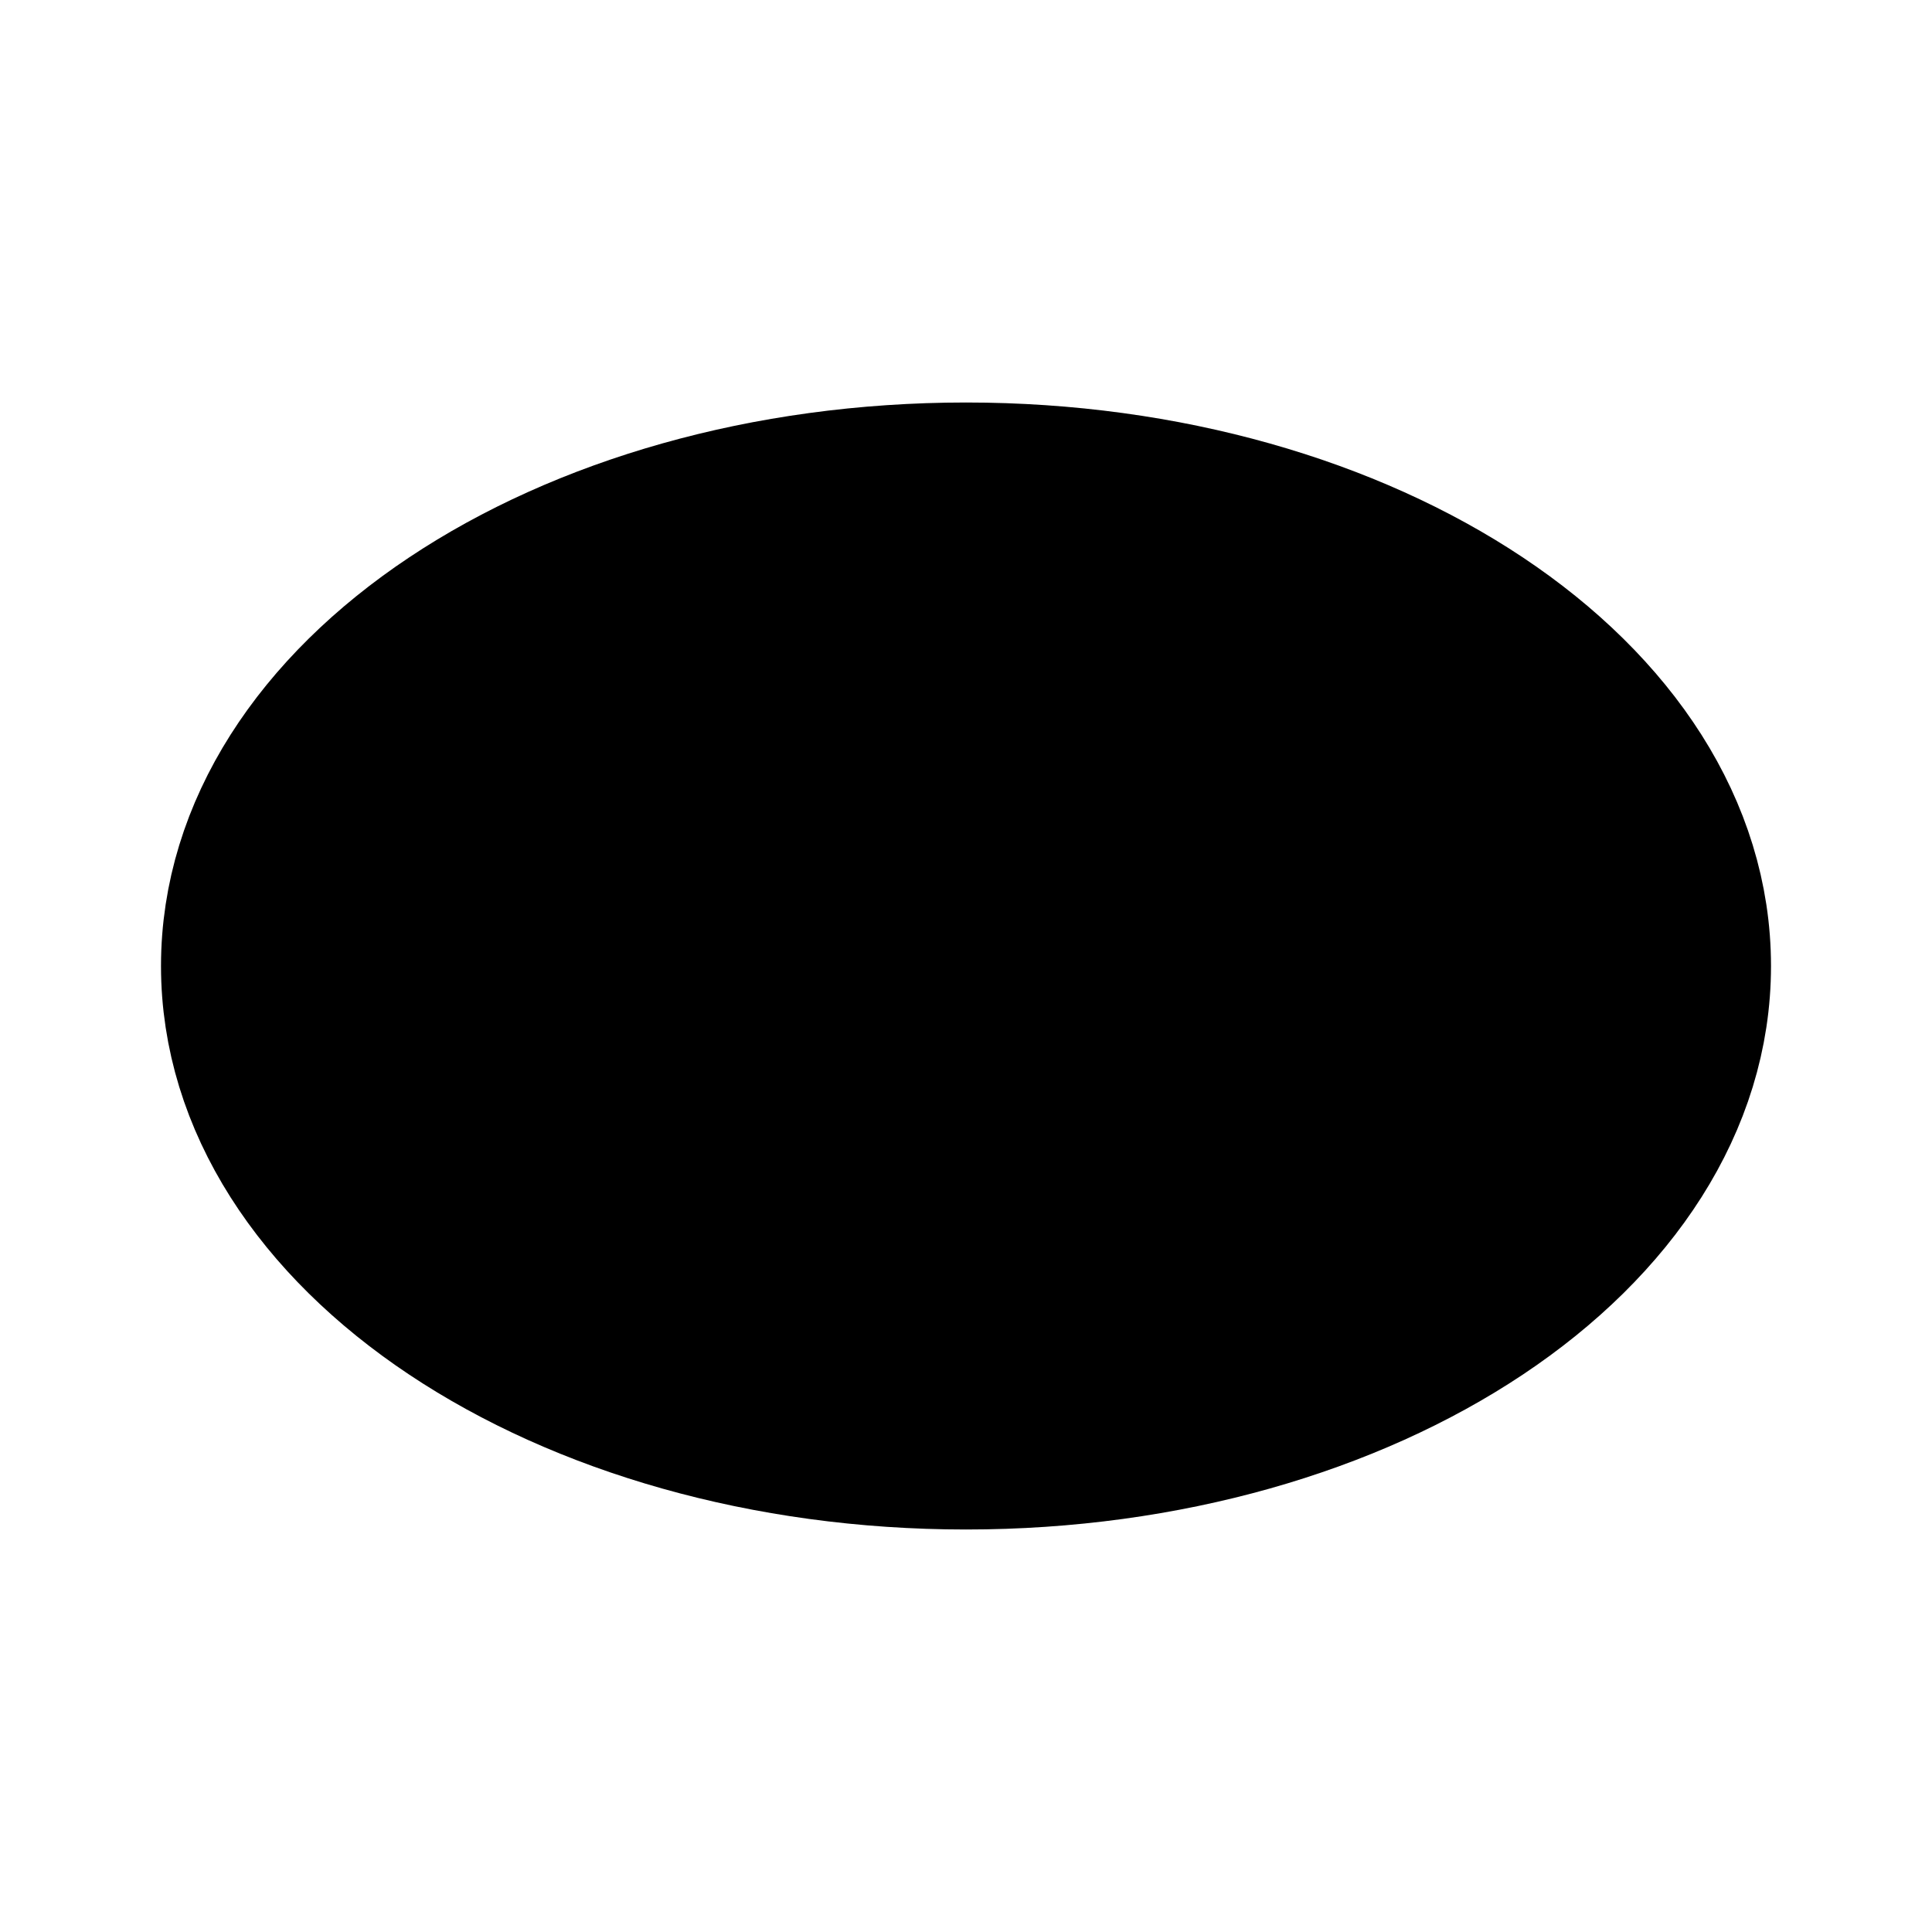
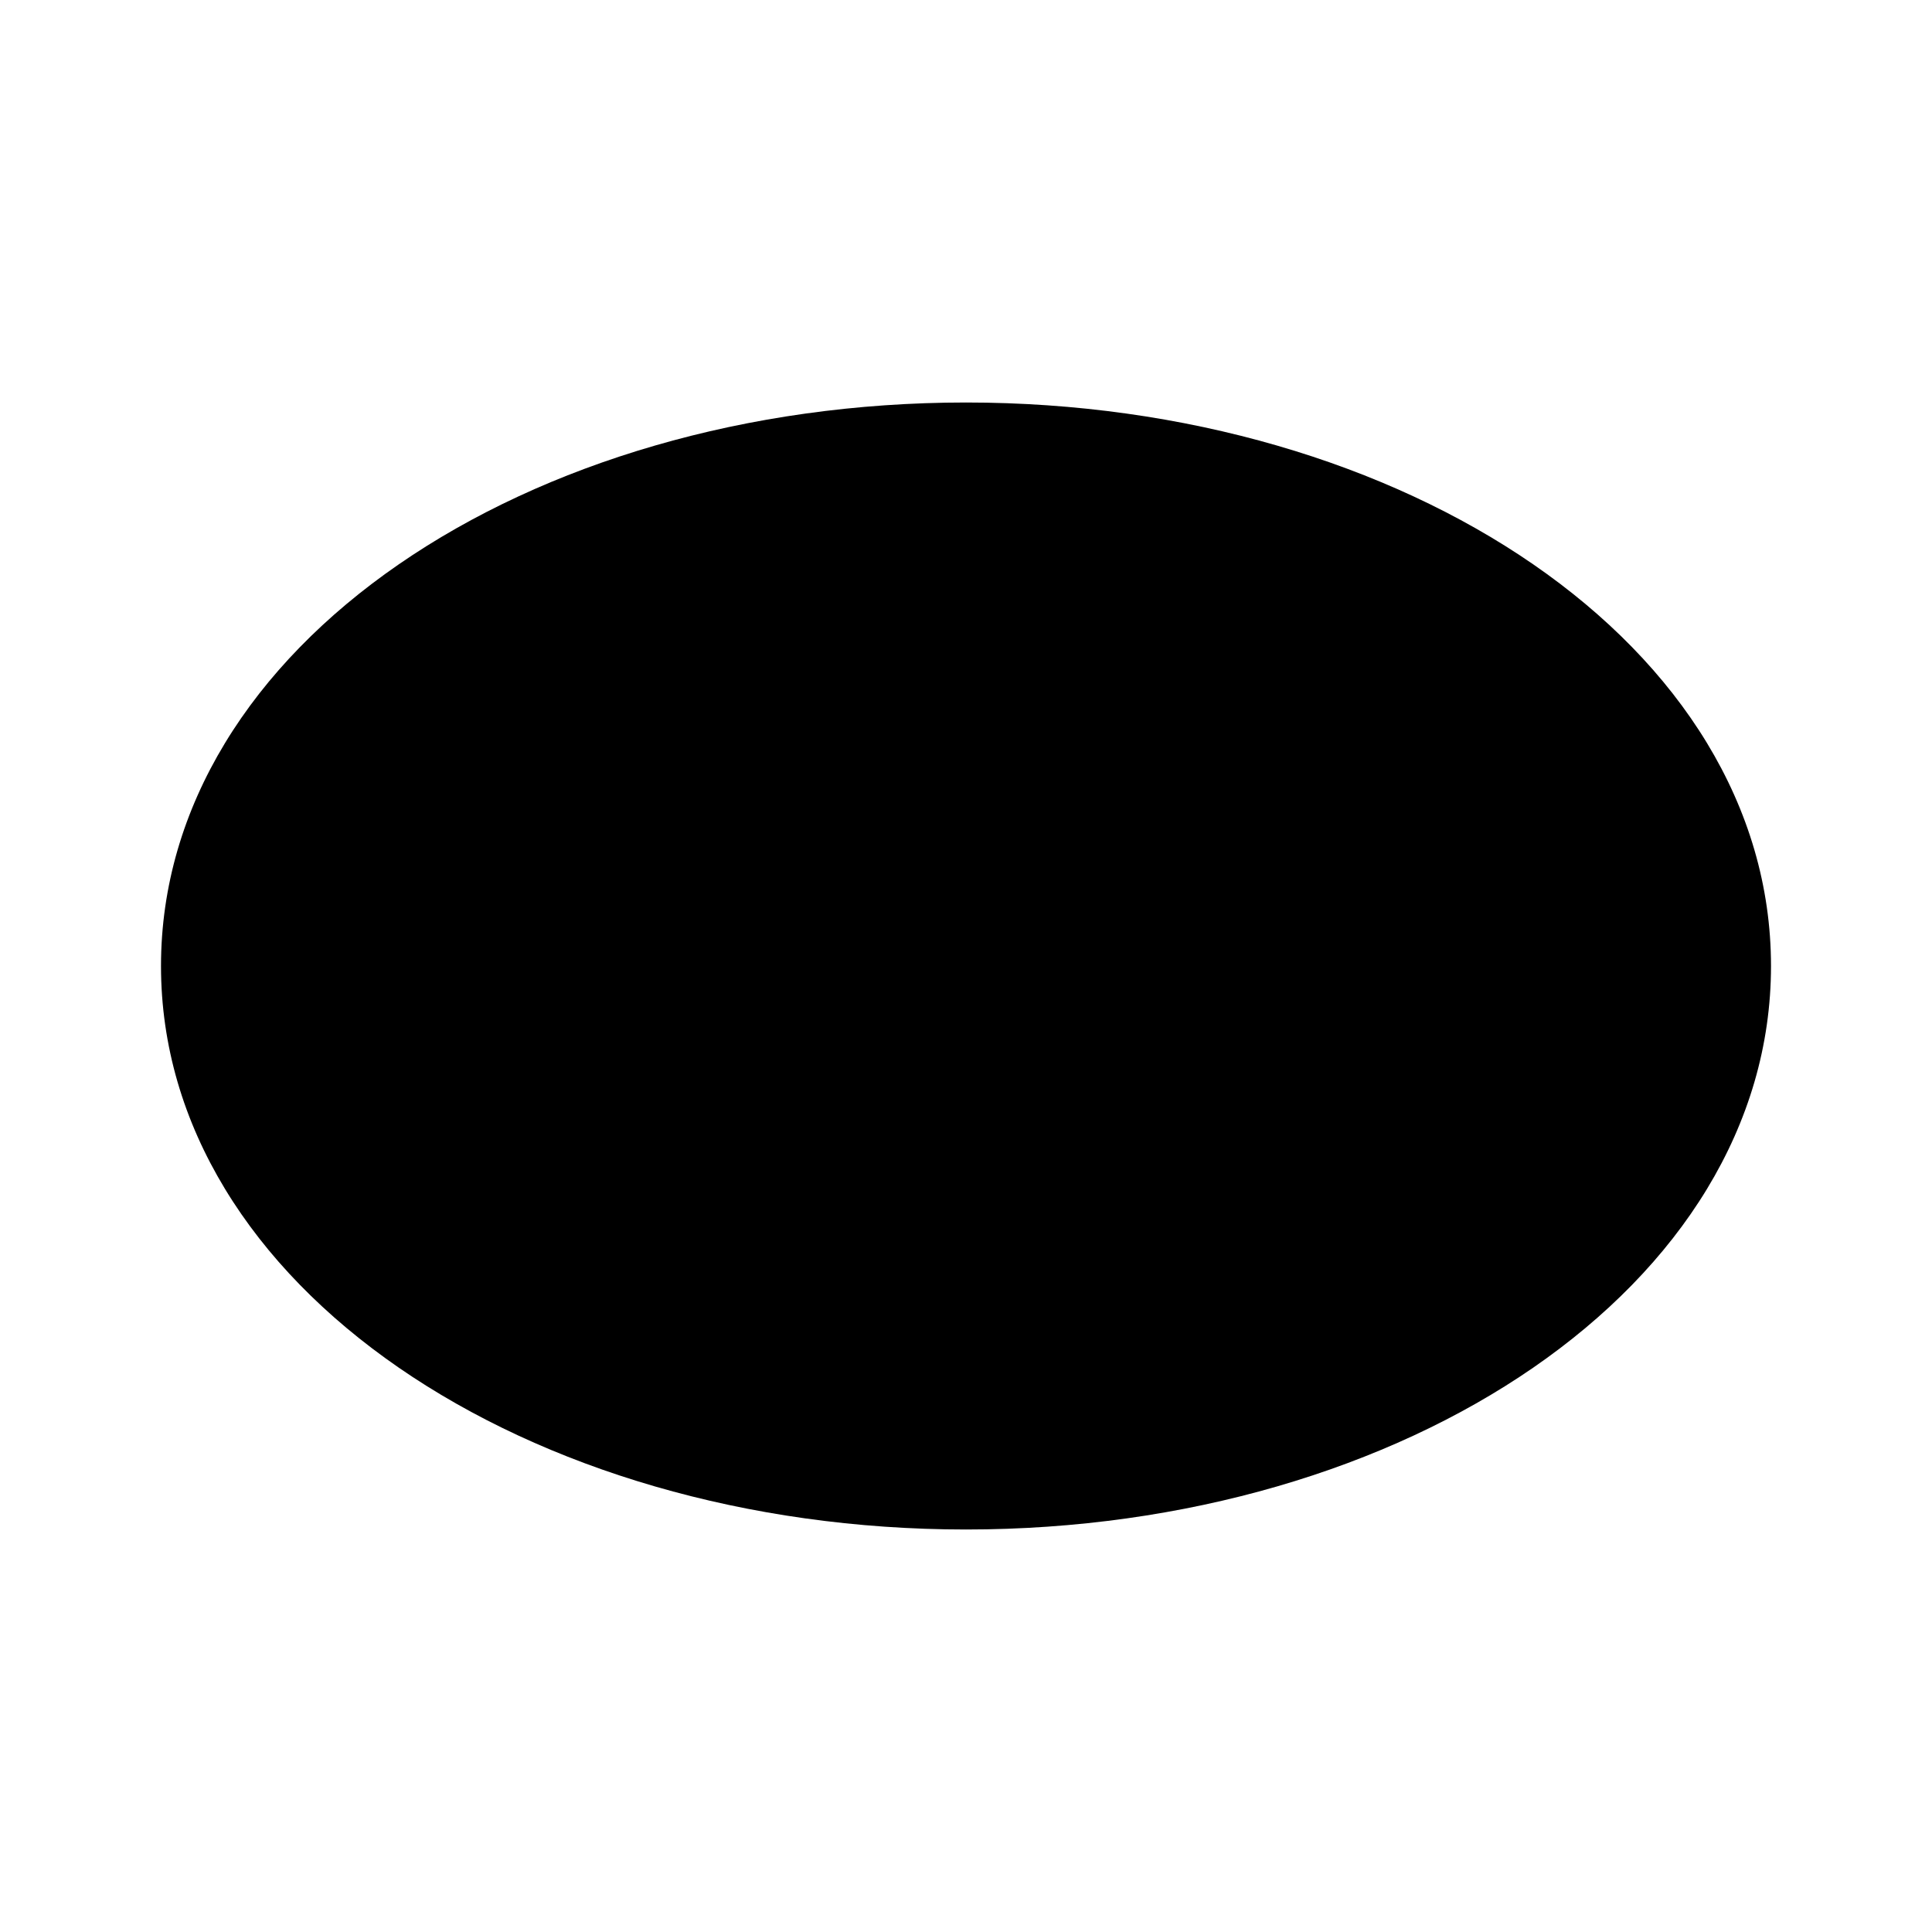
<svg xmlns="http://www.w3.org/2000/svg" class="icon icon-tabler icon-tabler-oval-vertical-filled" width="24" height="24" viewBox="0 0 24 24" stroke-width="2" stroke="currentColor" fill="none" stroke-linecap="round" stroke-linejoin="round">
  <path stroke="none" d="M0 0h24v24H0z" fill="none" />
-   <path d="M3 12c0 -3.314 4.03 -6 9 -6s9 2.686 9 6s-4.03 6 -9 6s-9 -2.686 -9 -6z" fill="currentColor" />
+   <path d="M12 5c-5.457 0 -10 3.028 -10 7s4.543 7 10 7s10 -3.028 10 -7s-4.543 -7 -10 -7z" stroke-width="0" fill="currentColor" />
</svg>
